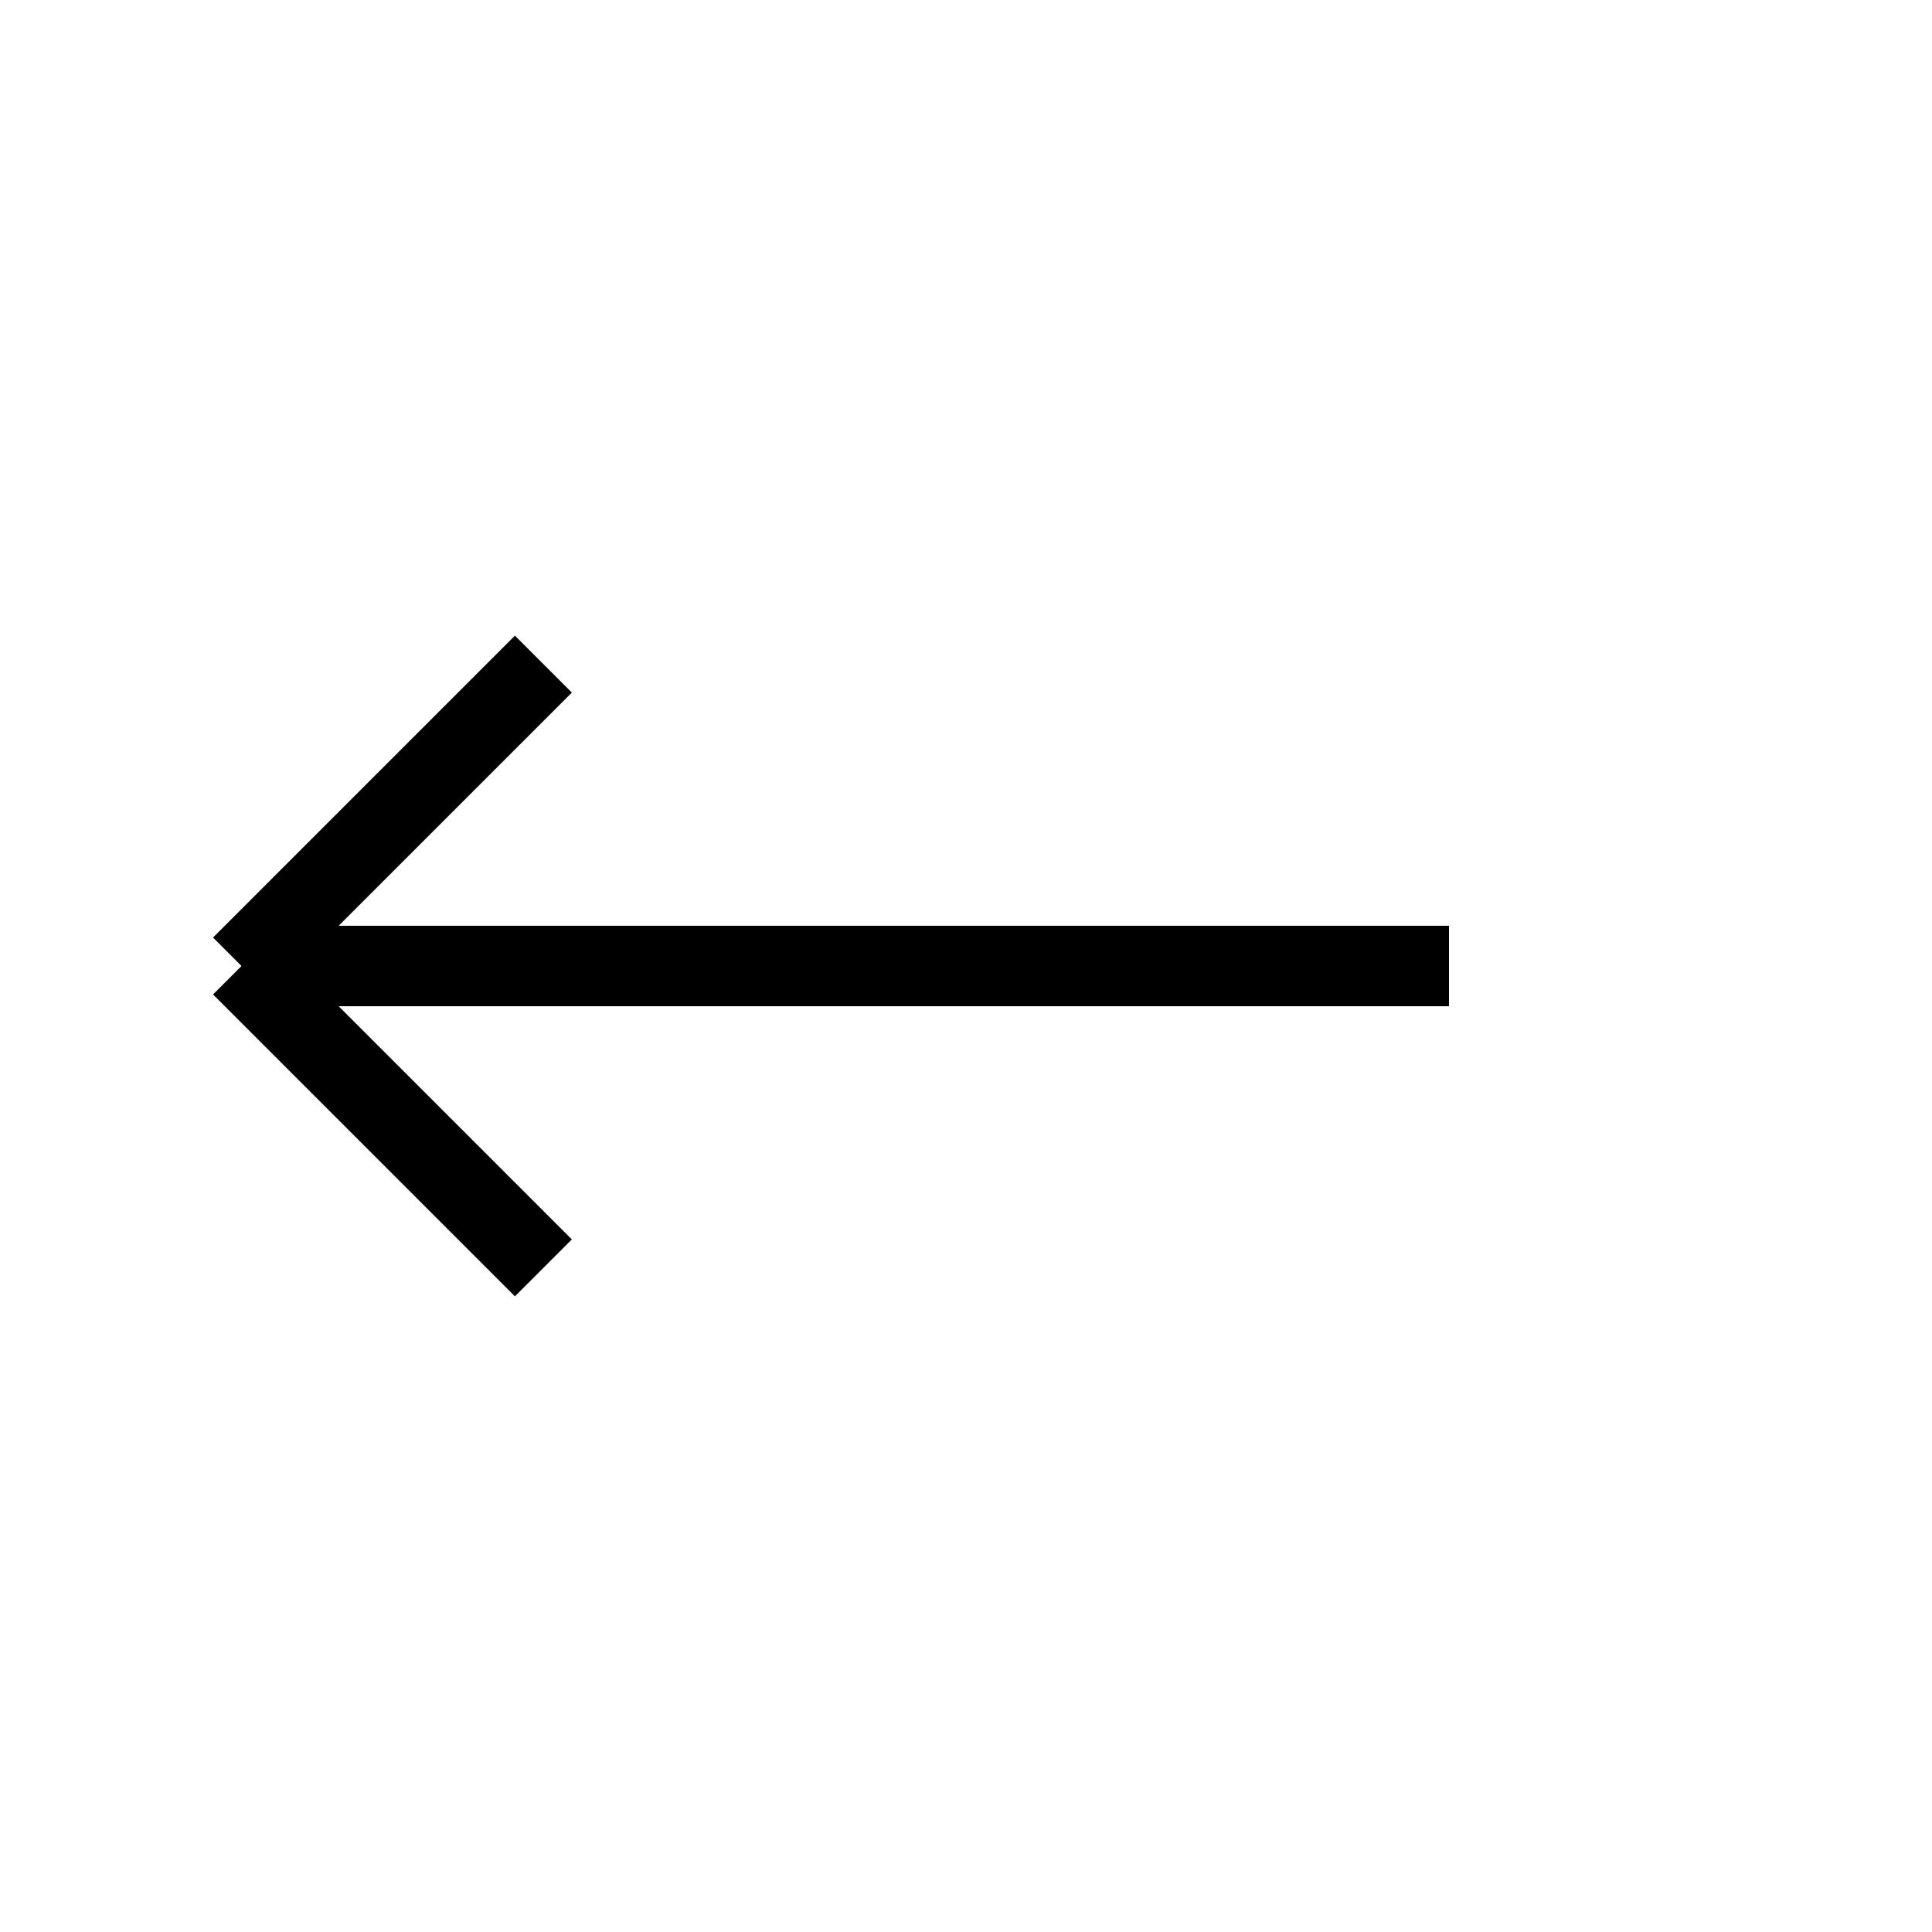
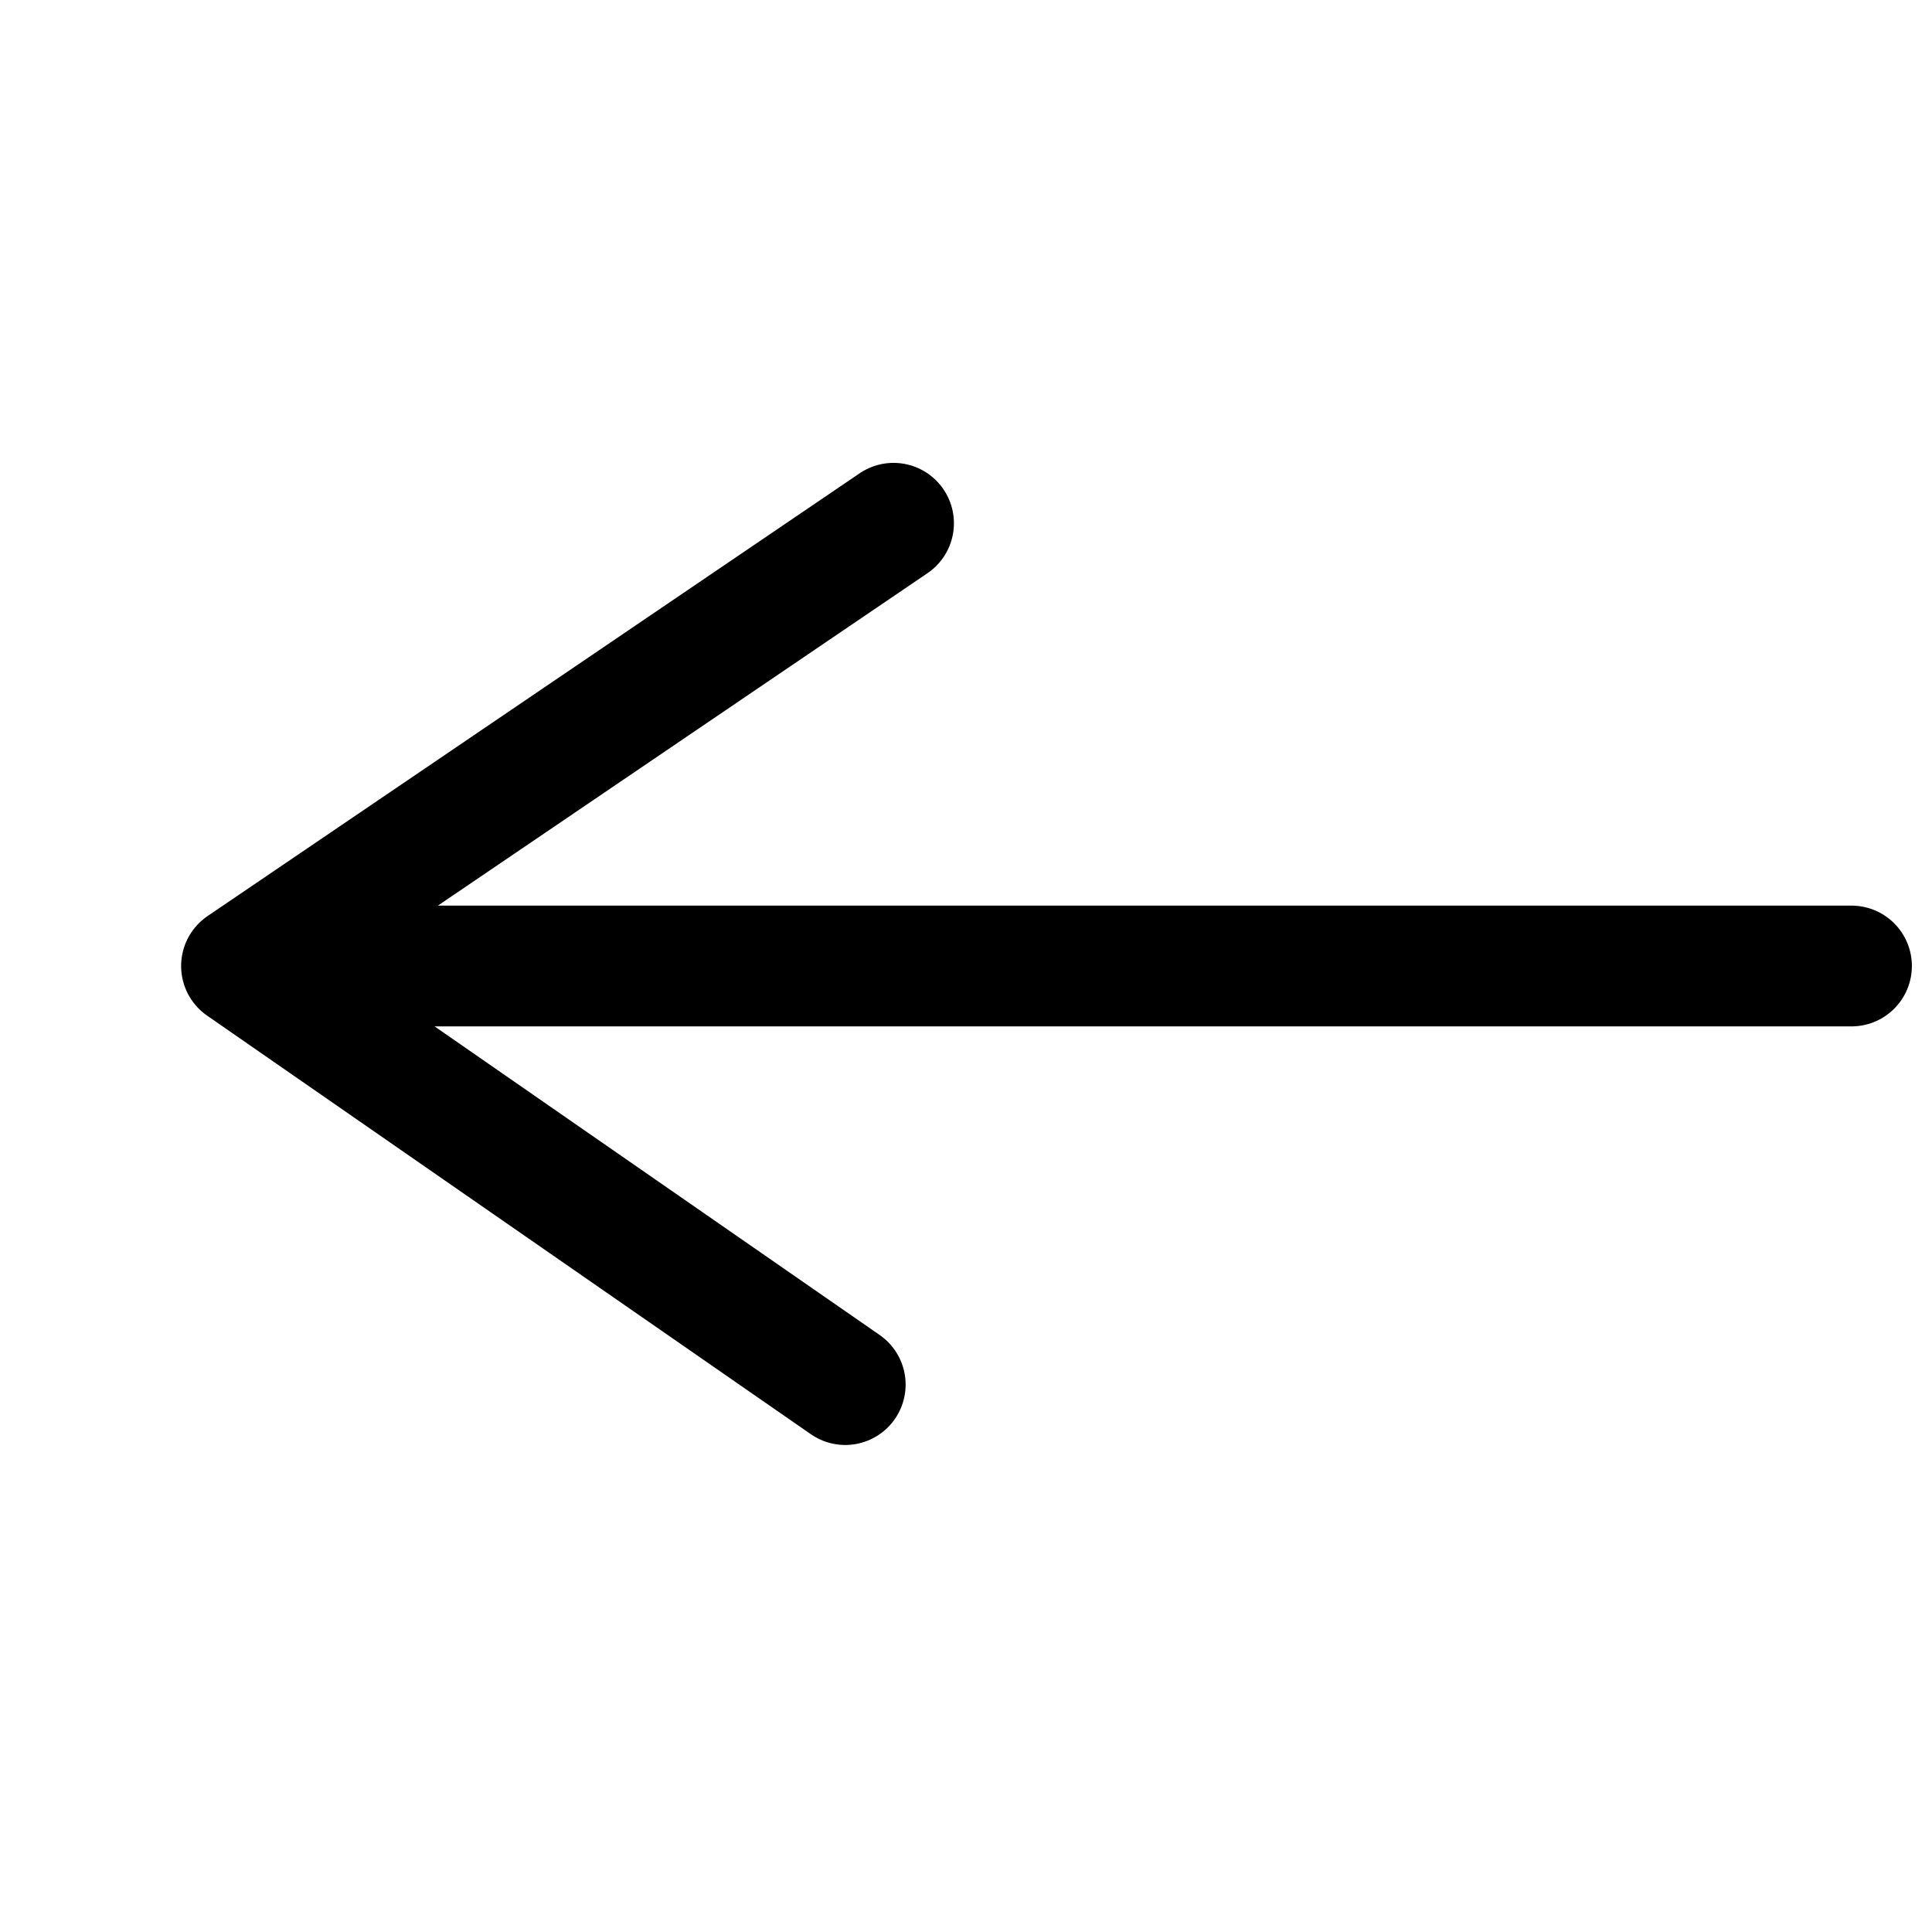
- <svg xmlns="http://www.w3.org/2000/svg" fill="none" viewBox="0 0 24 24" strokeWidth="2.5" stroke="currentColor" className="size-7 cursor-pointer">
-   <path strokeLinecap="round" strokeLinejoin="round" d="M6.75 15.75 3 12m0 0 3.75-3.75M3 12h15" />
+ <svg xmlns="http://www.w3.org/2000/svg" fill="none" viewBox="0 0 24 24" stroke-width="1.5" stroke="currentColor" class="size-3">
+   <path stroke-linecap="round" stroke-linejoin="round" d="M10.5 17.2 3 12m0 0 8.1-5.5M3 12h20" />
</svg>
